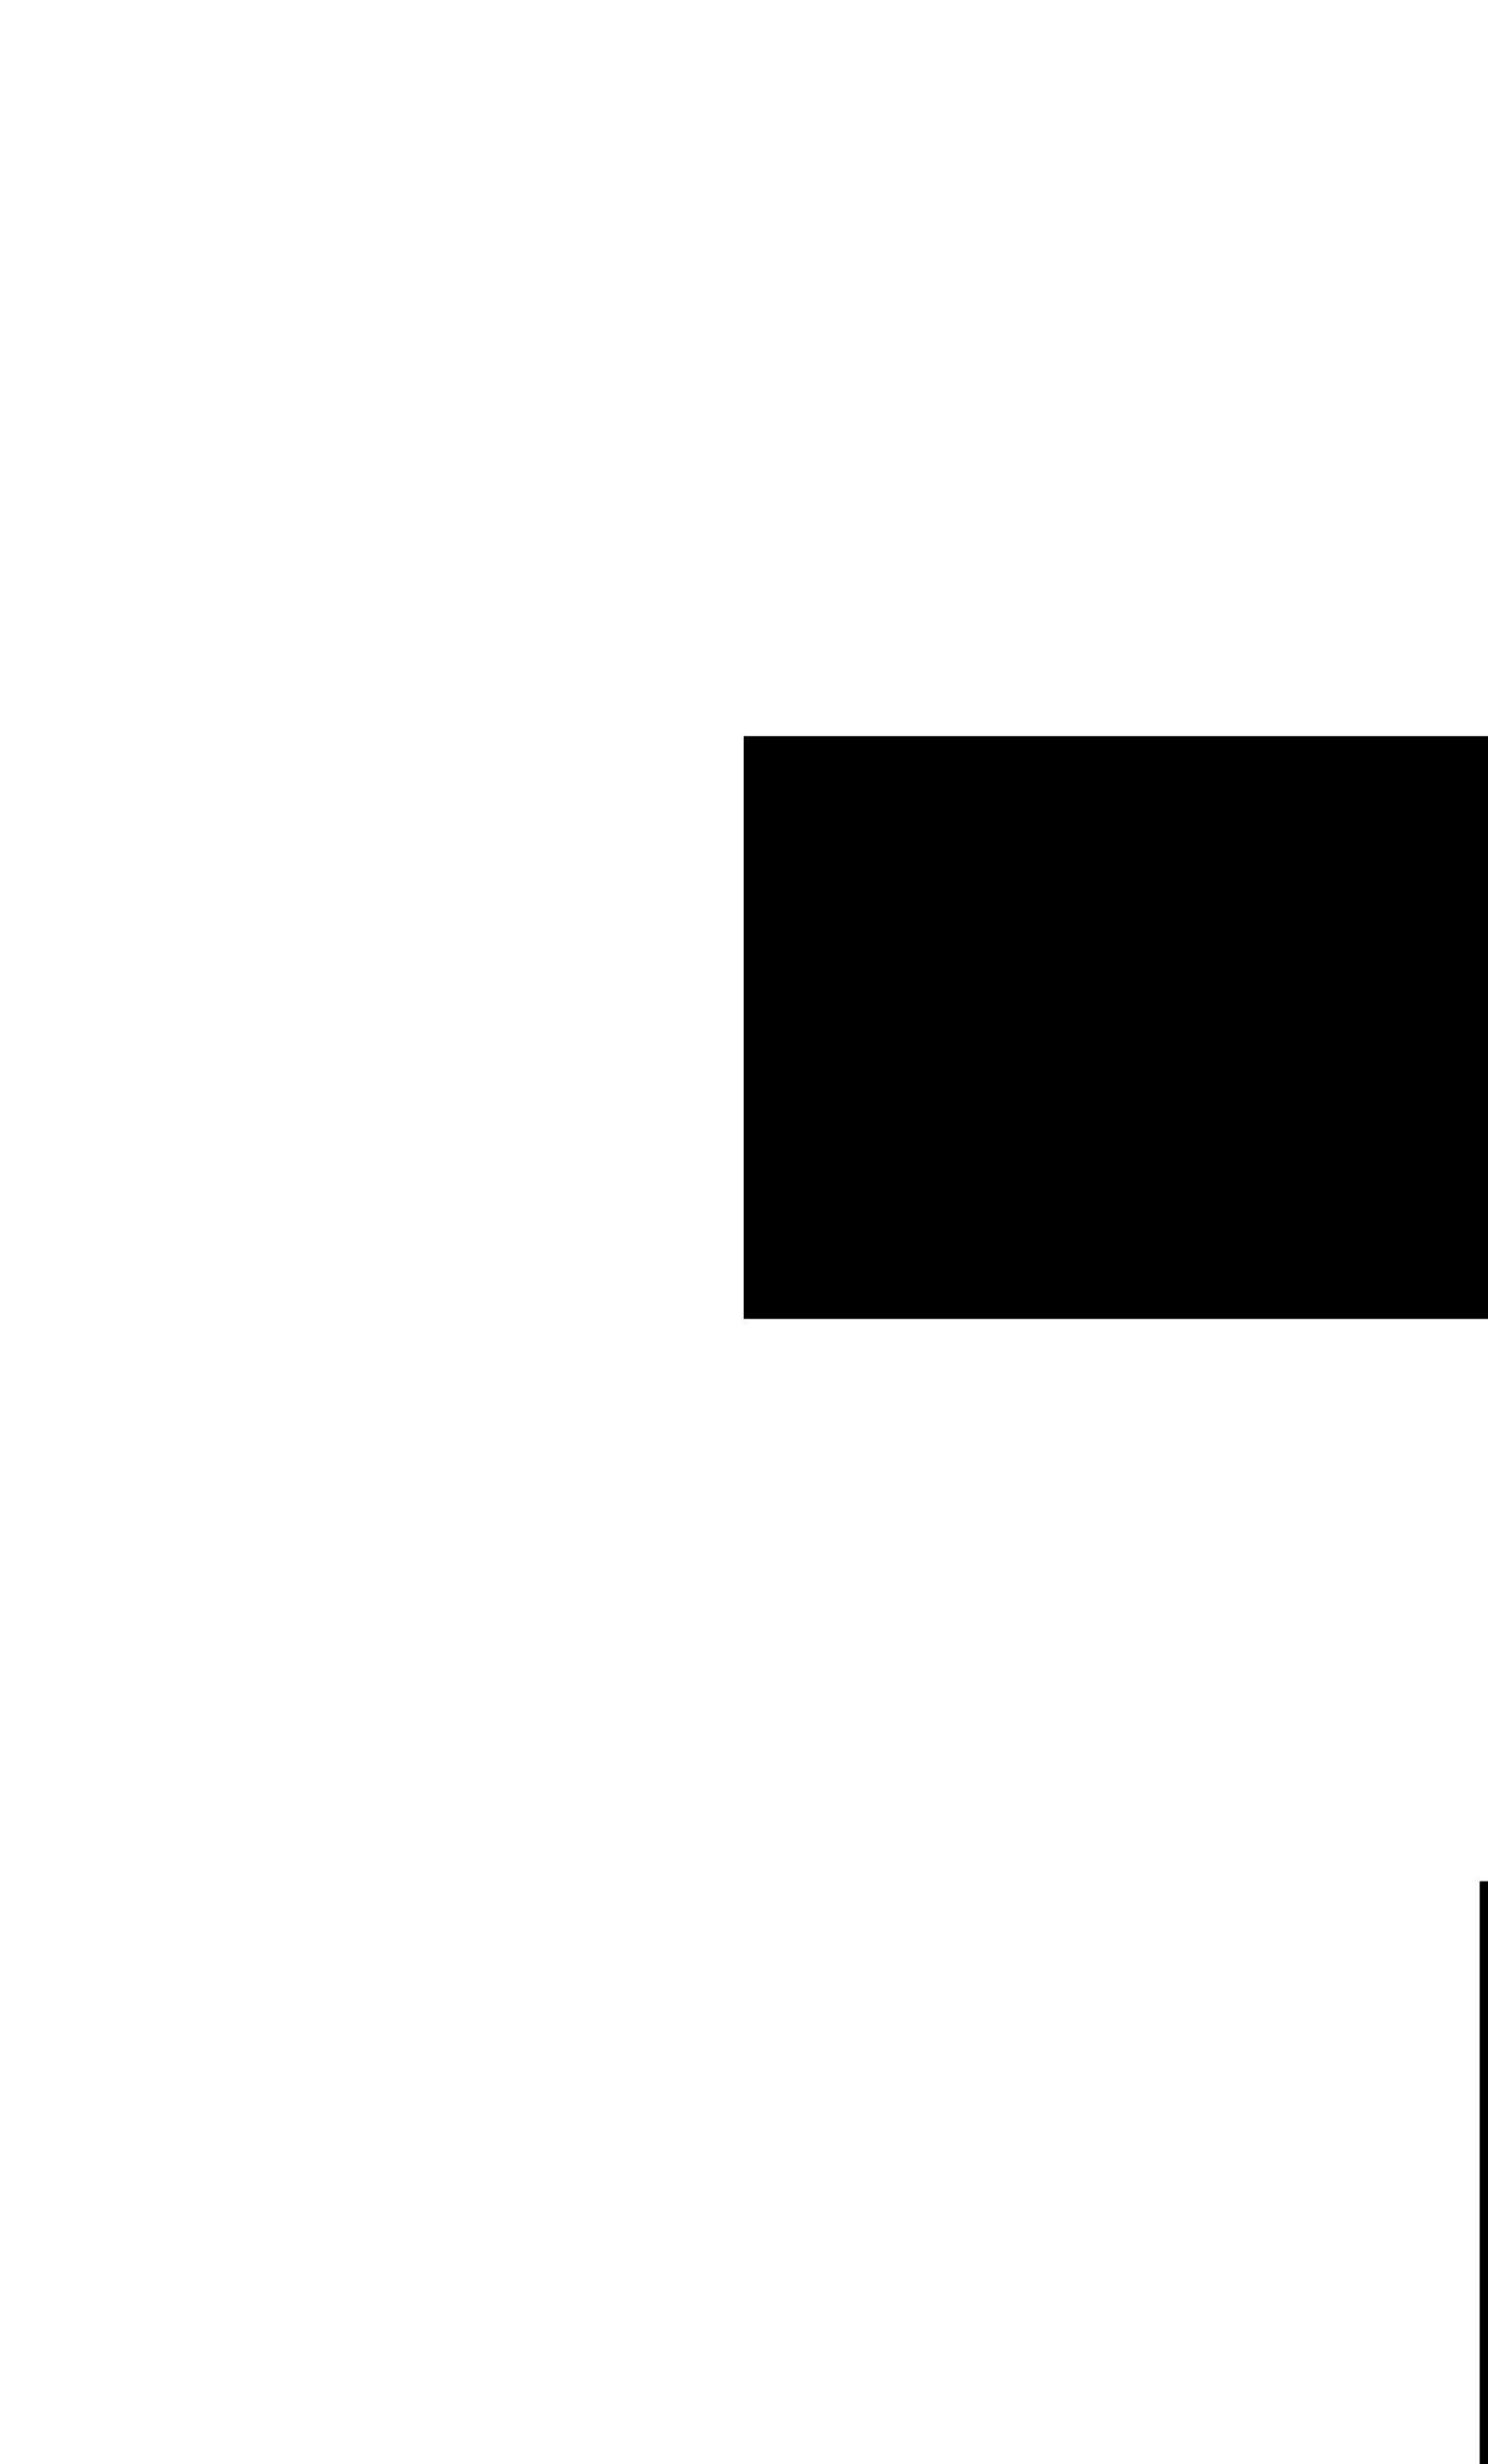
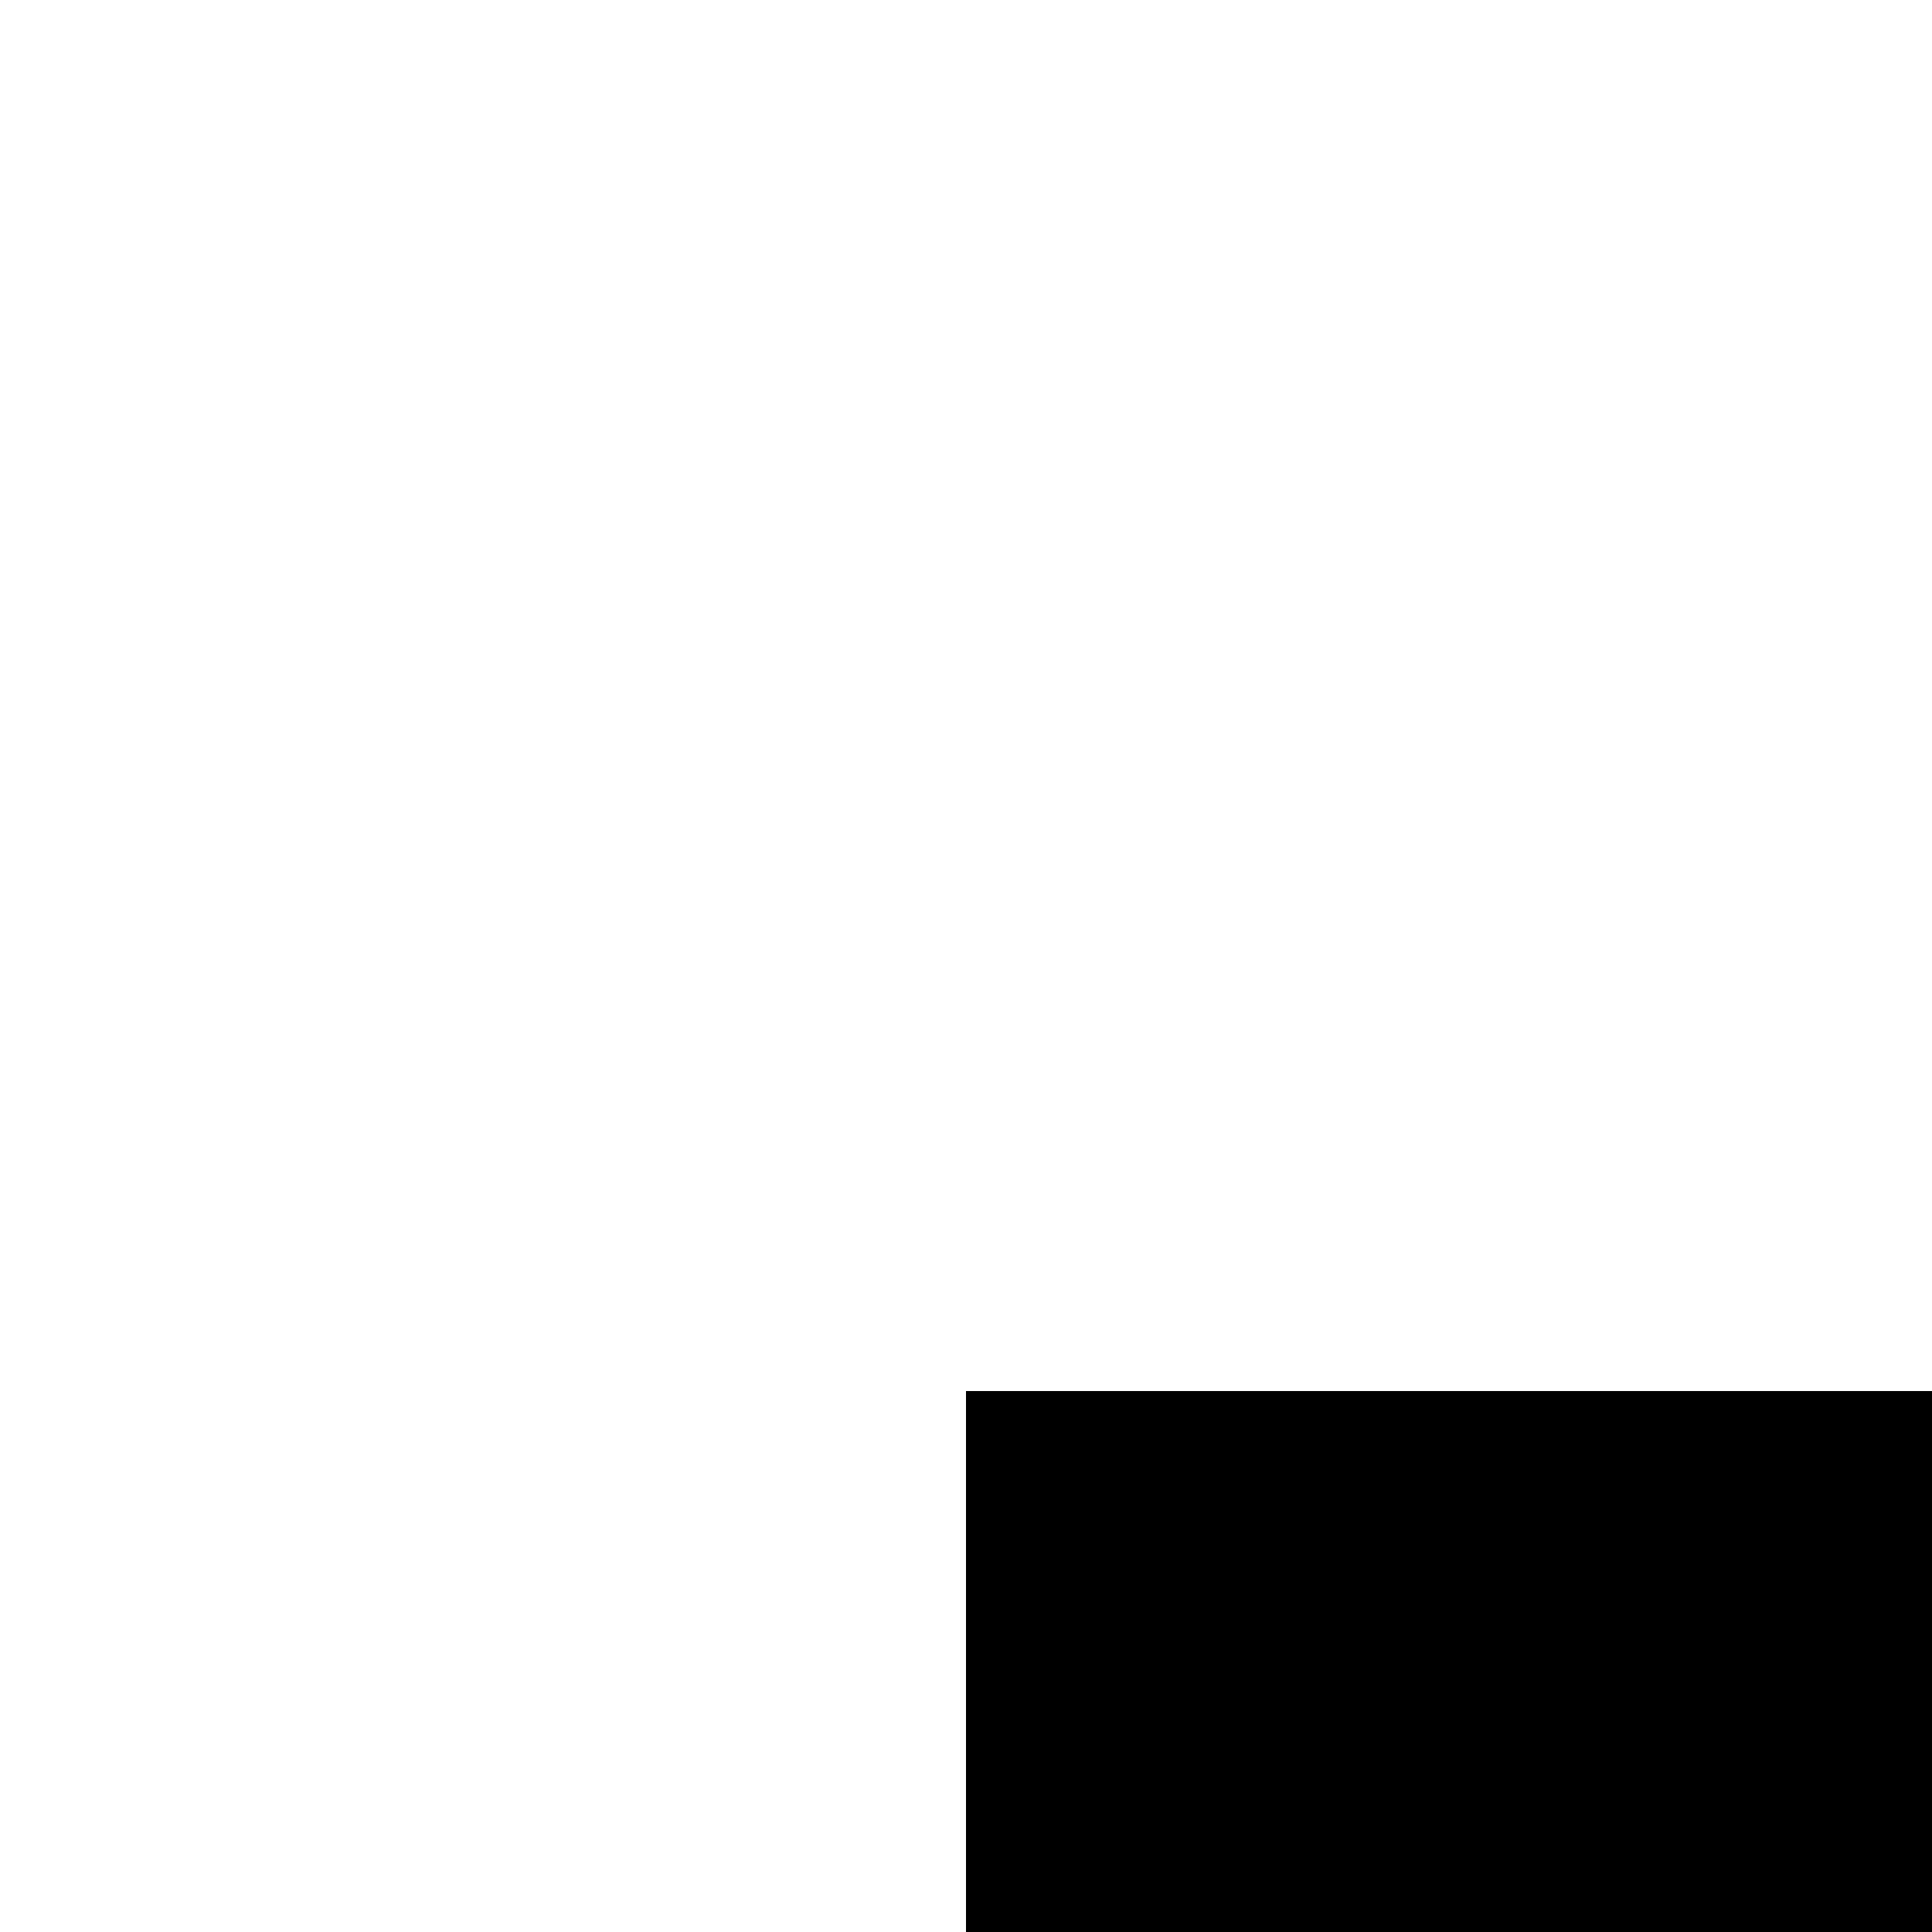
- <svg>
+ <svg viewBox="0 0 100 100">
  <defs>
    <pattern id="pt" width="72" height="56" patternUnits="userSpaceOnUse" x="50%" y="16">
      <path d="M.5 56V.5H72" fill="none" />
    </pattern>
  </defs>
  <rect width="100%" height="100%" stroke-width="0" fill="url(#pt)" />
  <svg x="50%" y="16" className="overflow-visible">
    <rect stroke-width="0" width="73" height="57" x="0" y="56" />
    <rect stroke-width="0" width="73" height="57" x="72" y="168" />
  </svg>
</svg>
